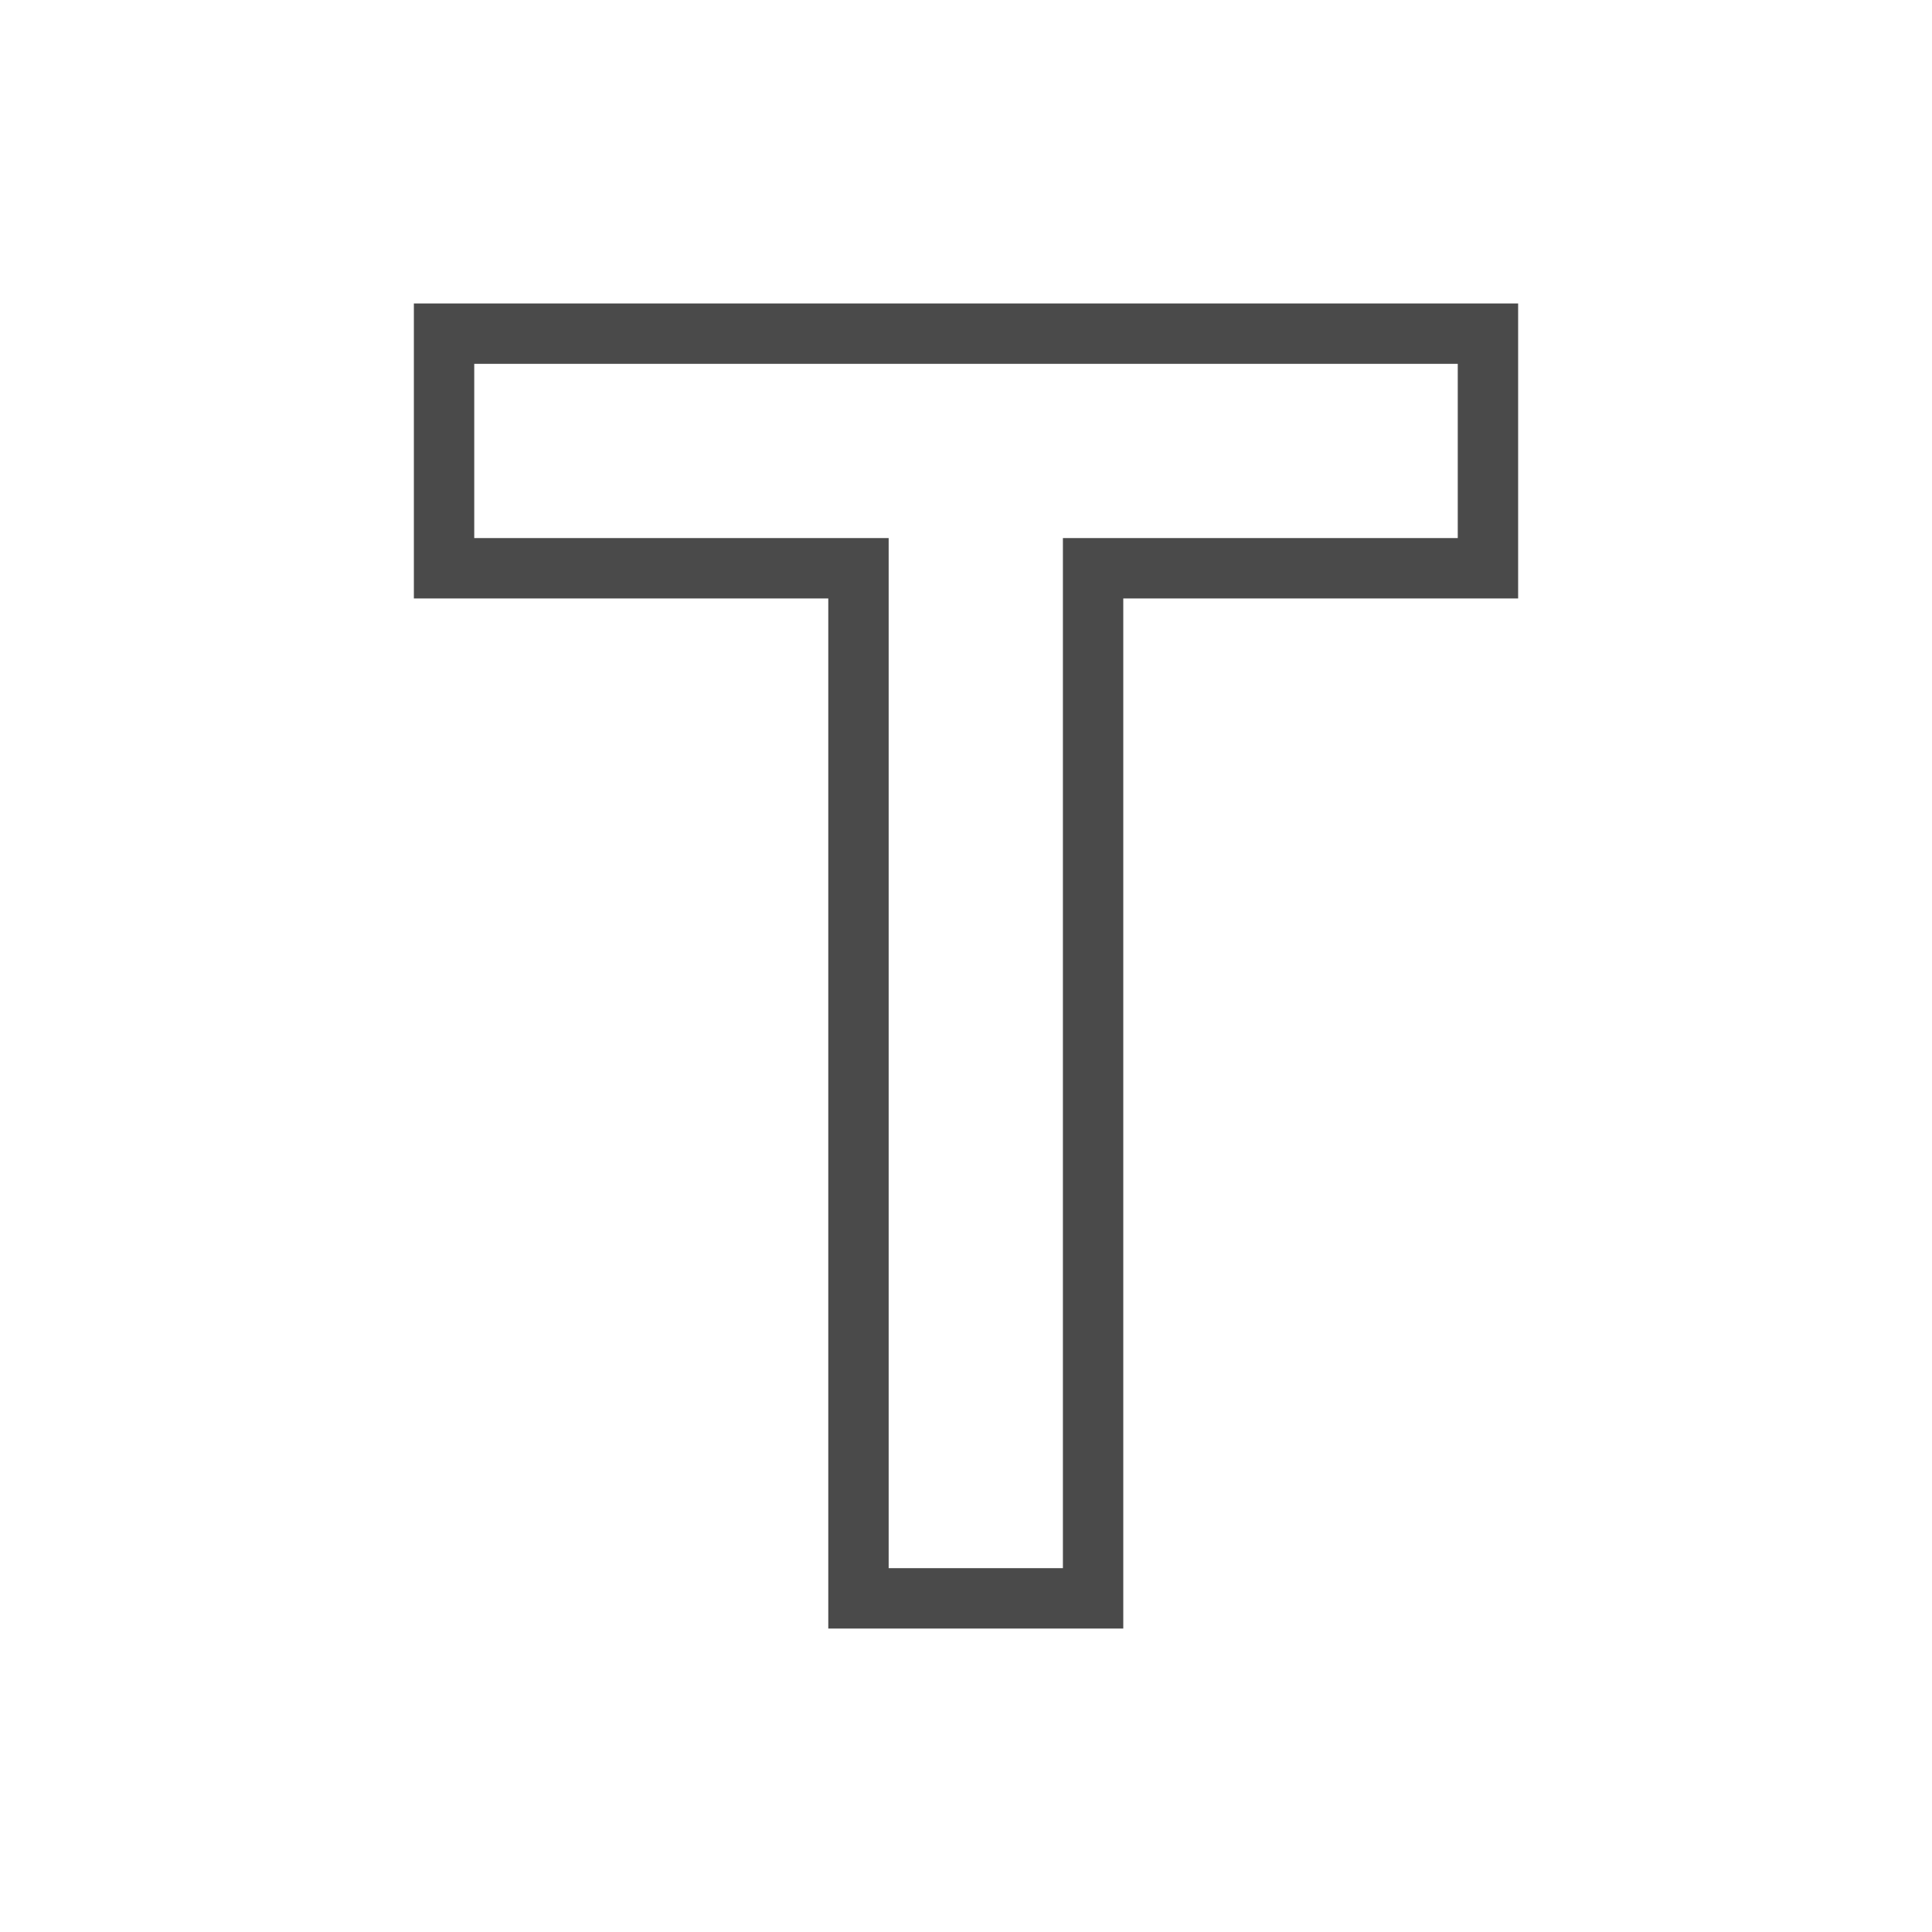
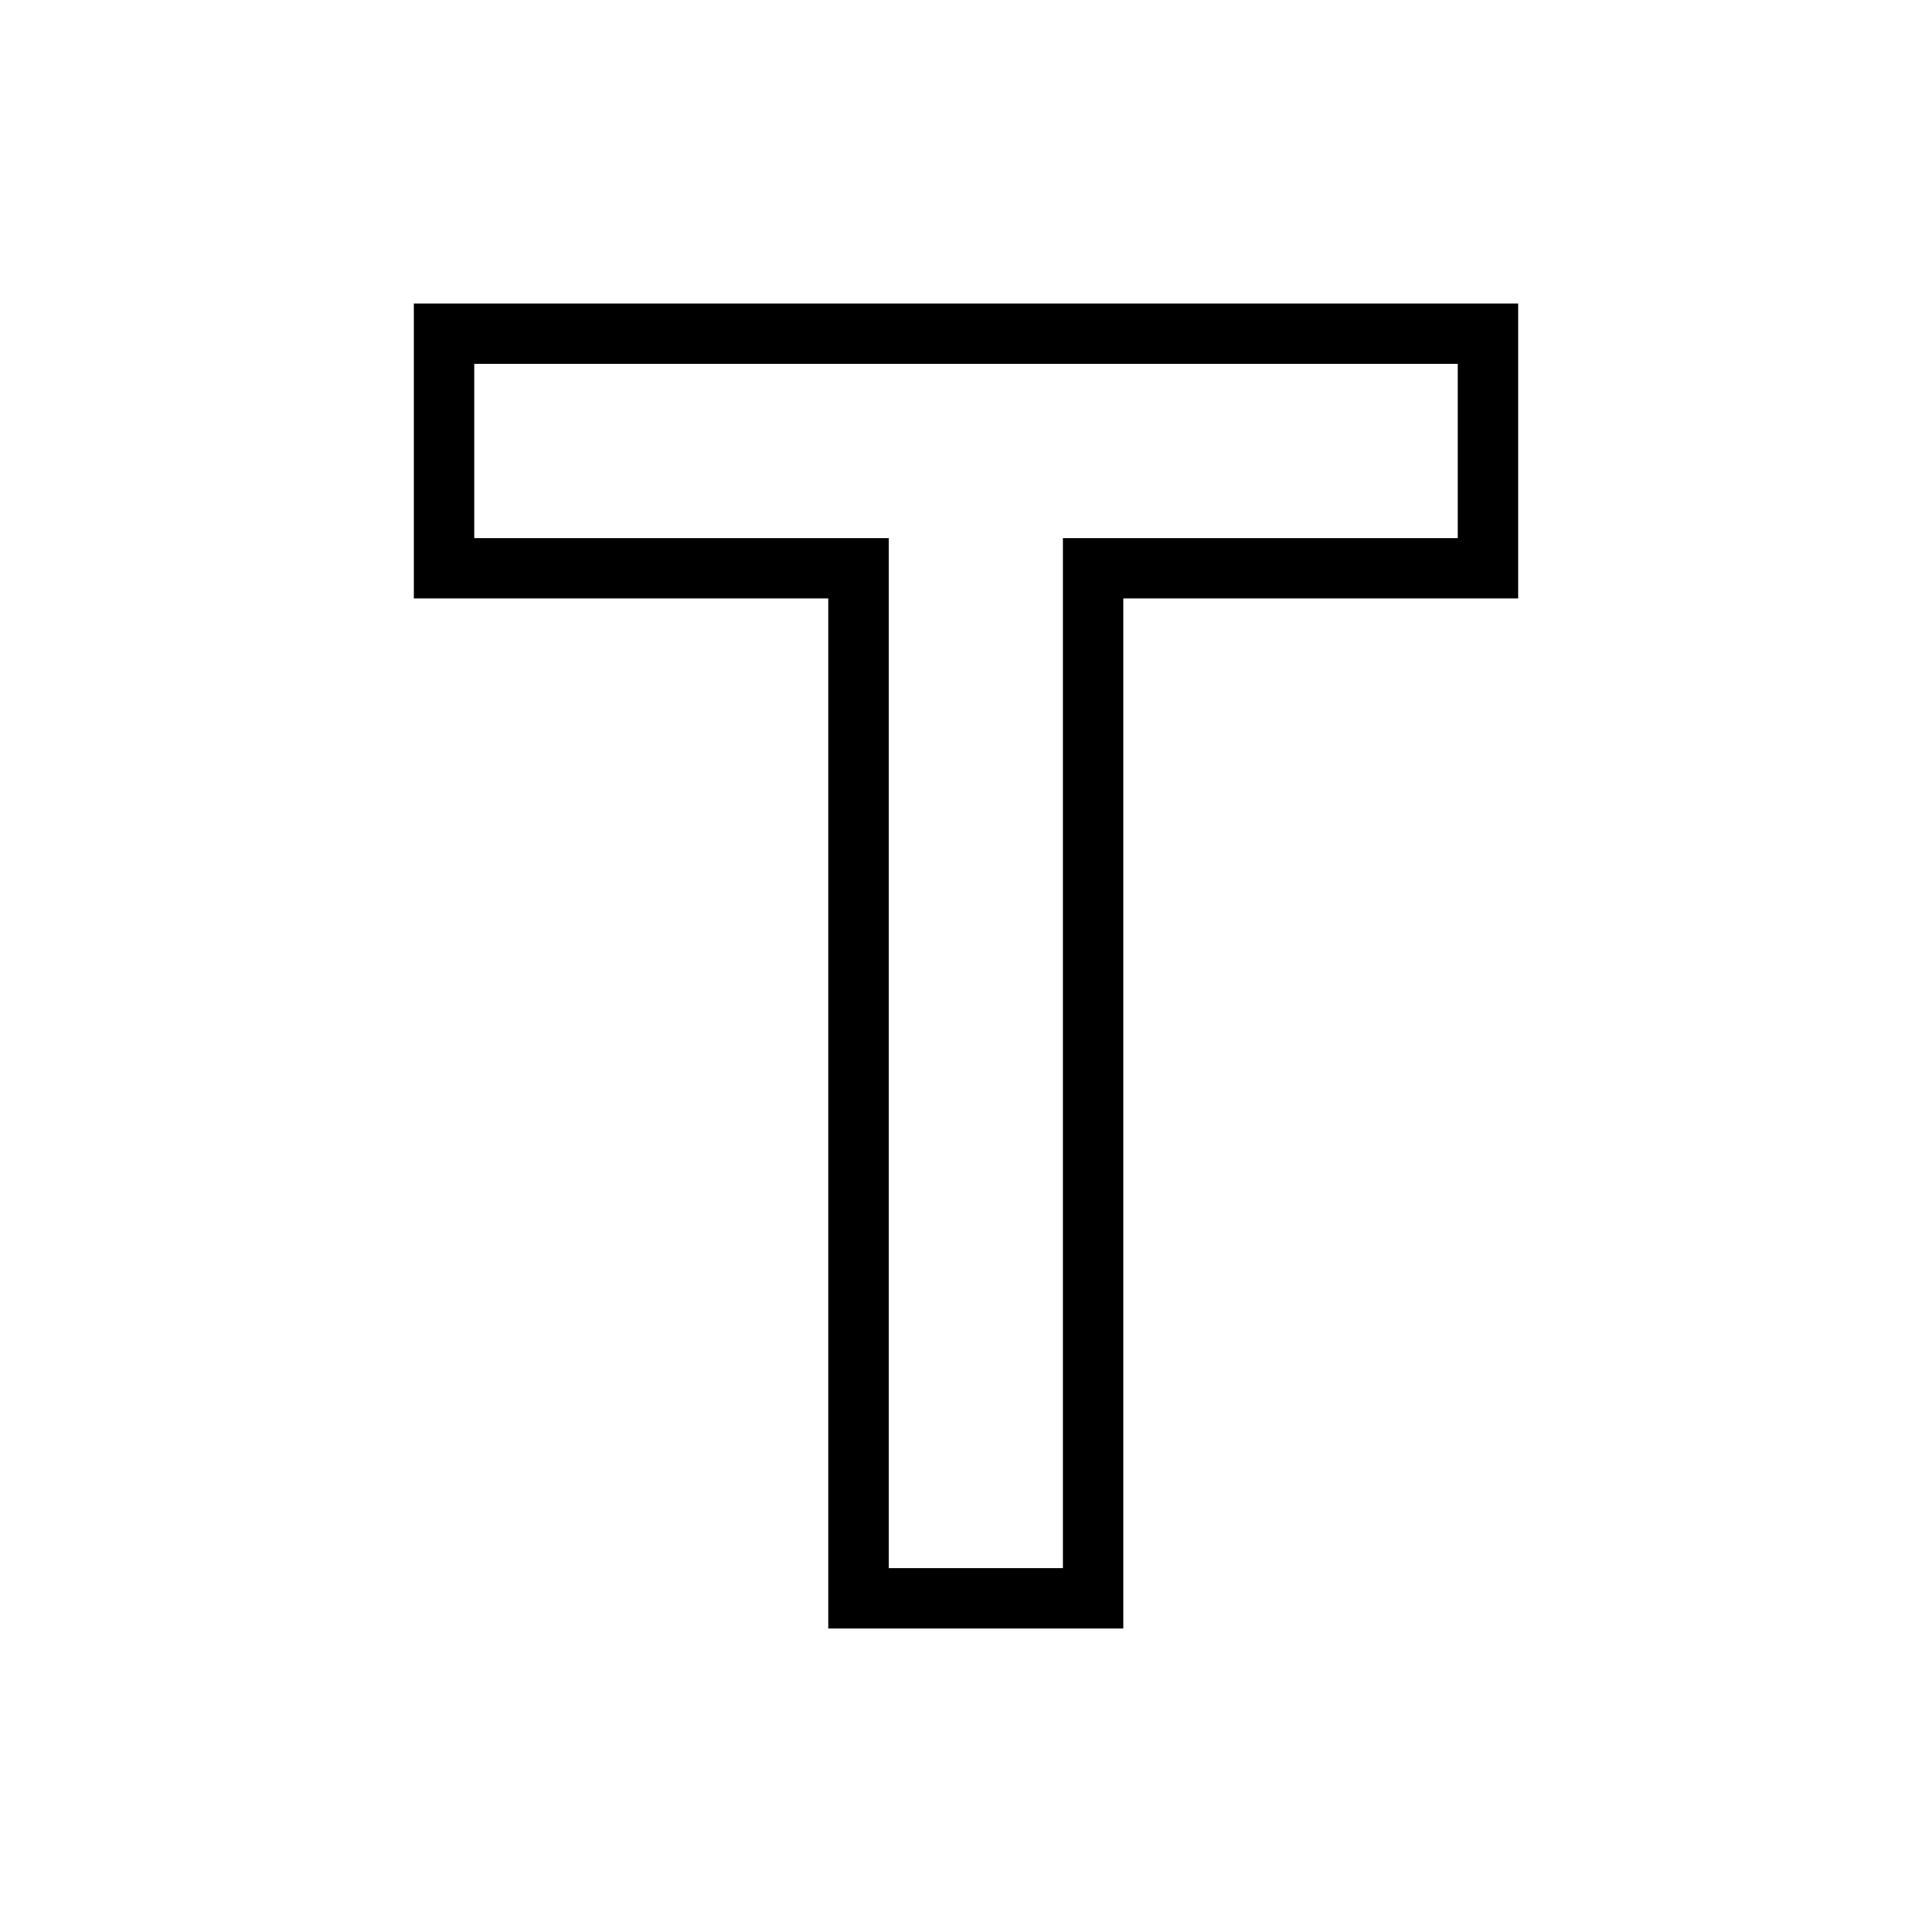
- <svg xmlns="http://www.w3.org/2000/svg" id="Ebene_1" width="64" height="64" viewBox="0 0 64 64">
-   <style>
-     </style>
-   <path fill="none" stroke="#4a4a4a" stroke-linecap="round" stroke-miterlimit="10" stroke-width="2" d="M49.29 11.052H14.71v7.773h13.728v34.123h7.772V18.825h13.08z" />
+ <svg xmlns="http://www.w3.org/2000/svg" id="Ebene_1" width="100%" height="100%" viewBox="0 0 64 64">
+   <path fill="none" stroke="currentColor" stroke-linecap="round" stroke-miterlimit="10" stroke-width="2" d="M49.29 11.052H14.71v7.773h13.728v34.123h7.772V18.825h13.08z" />
</svg>
